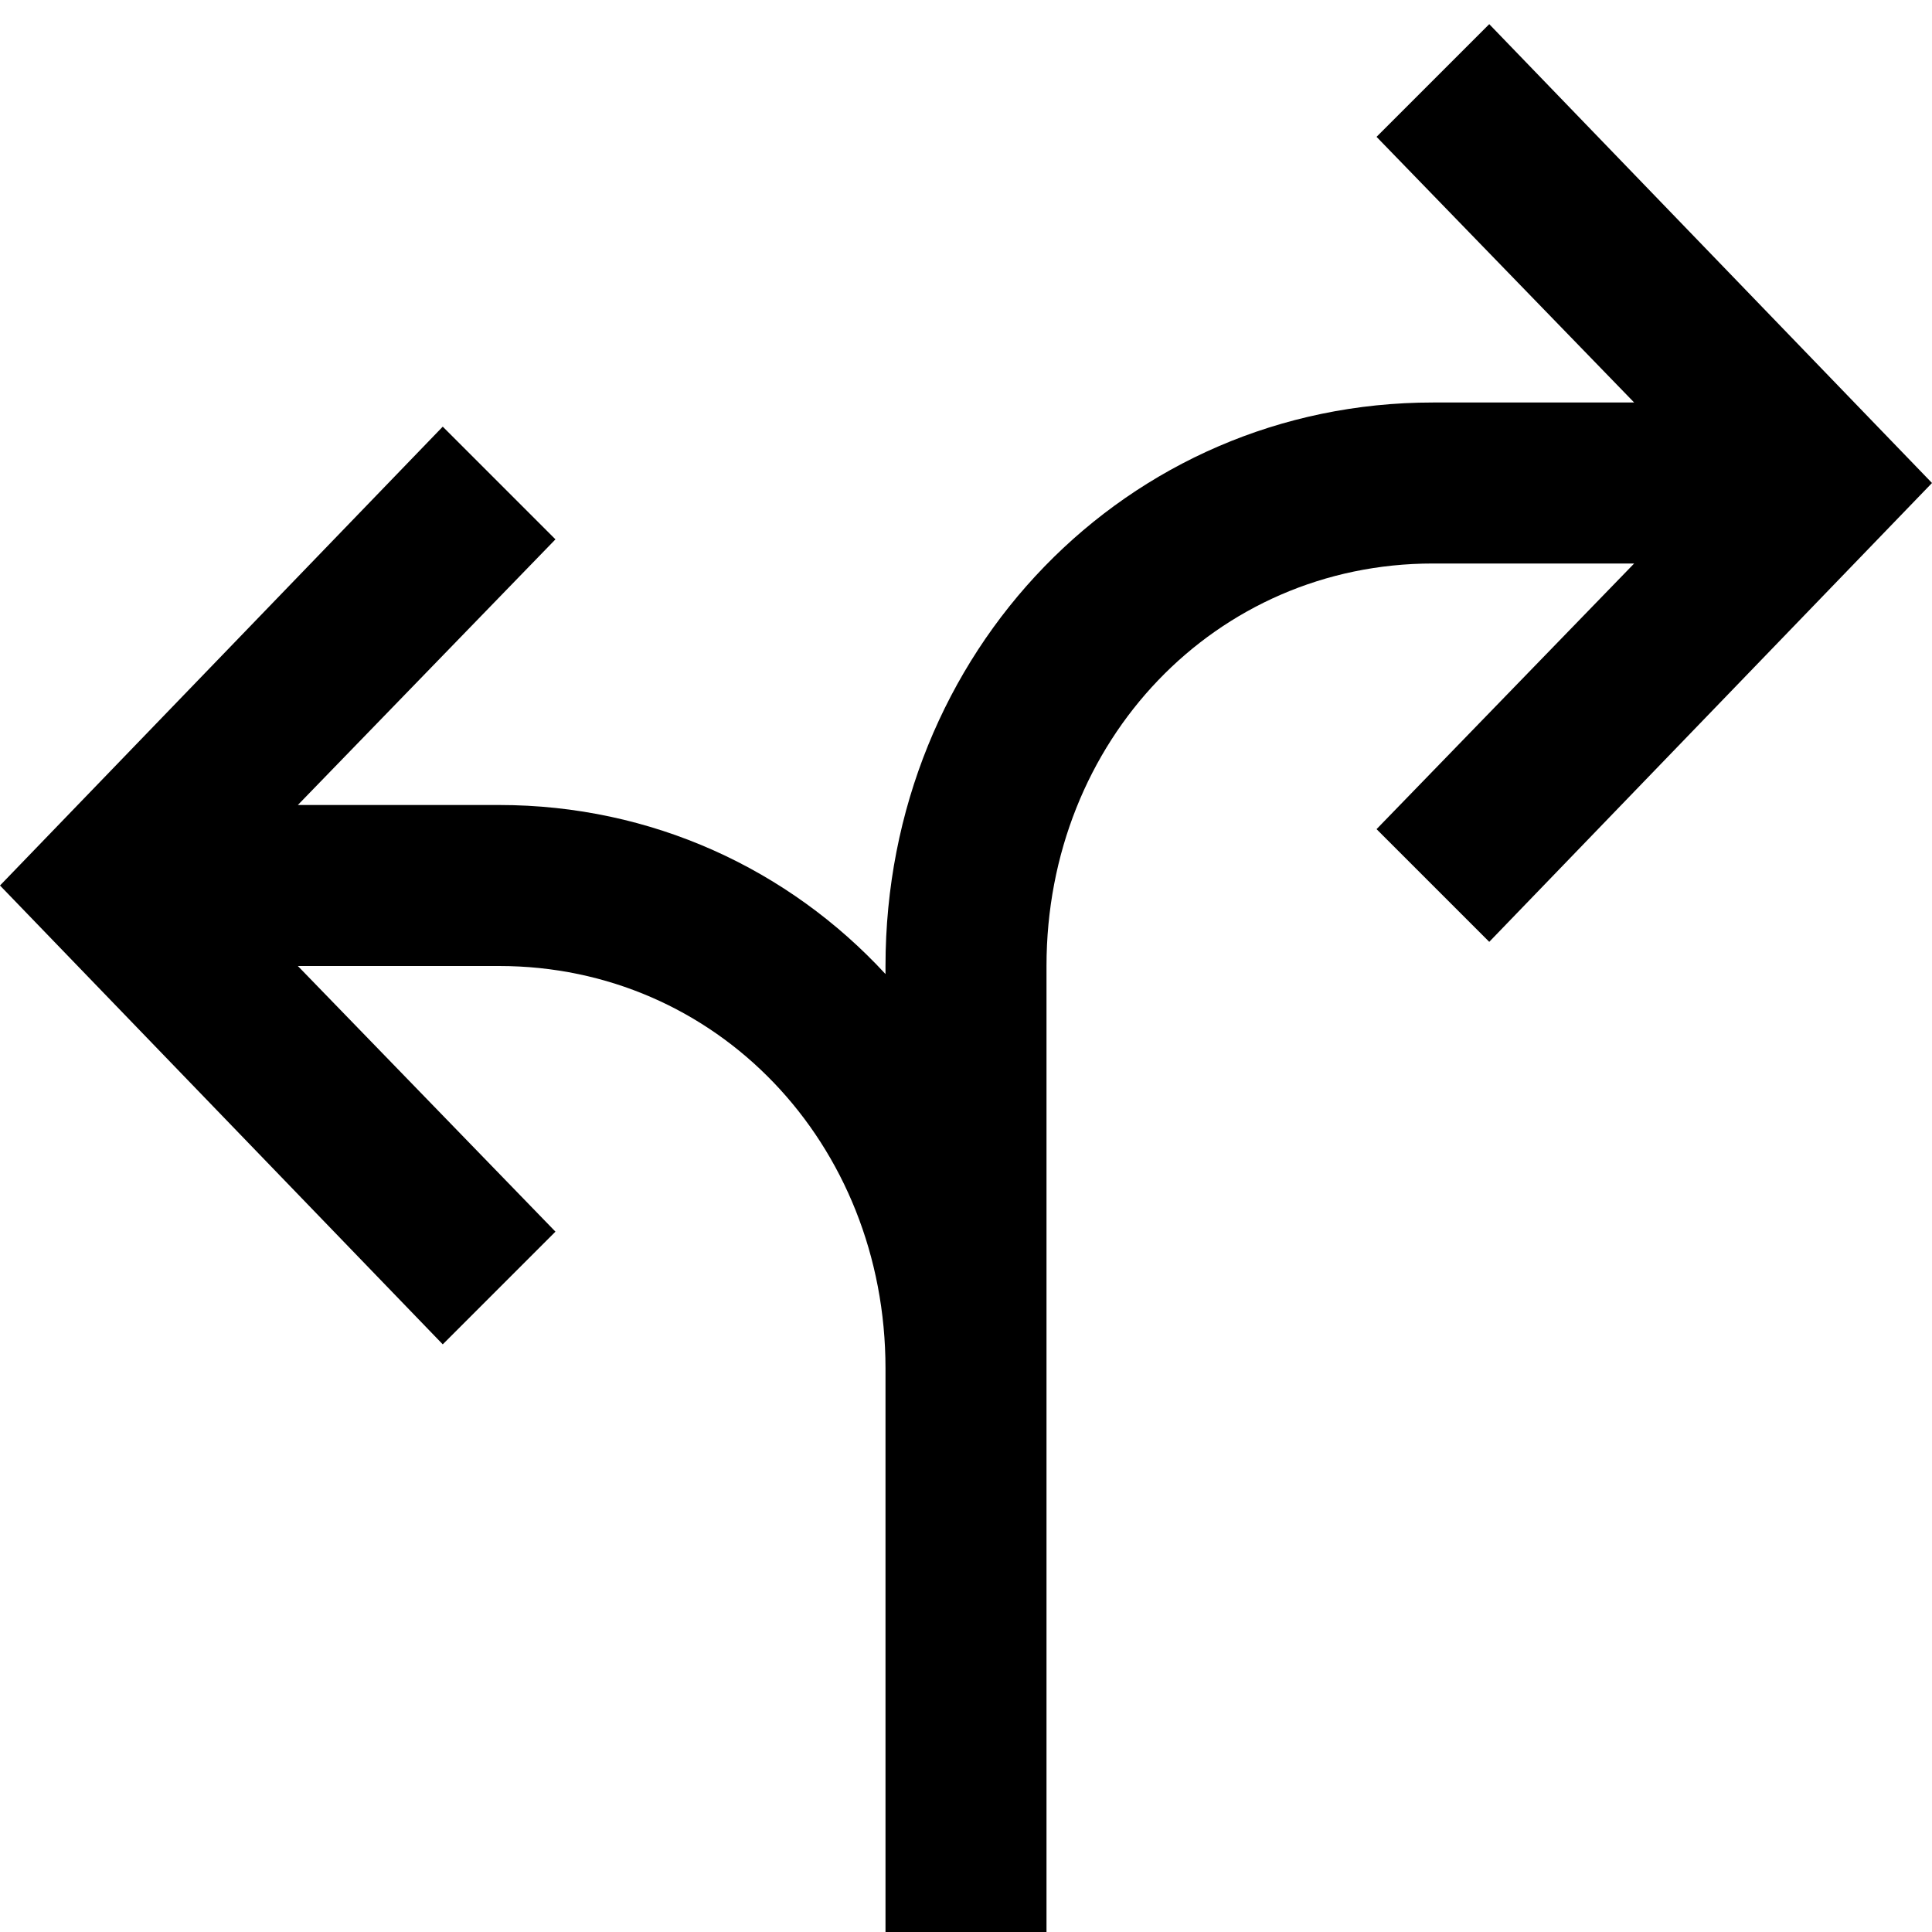
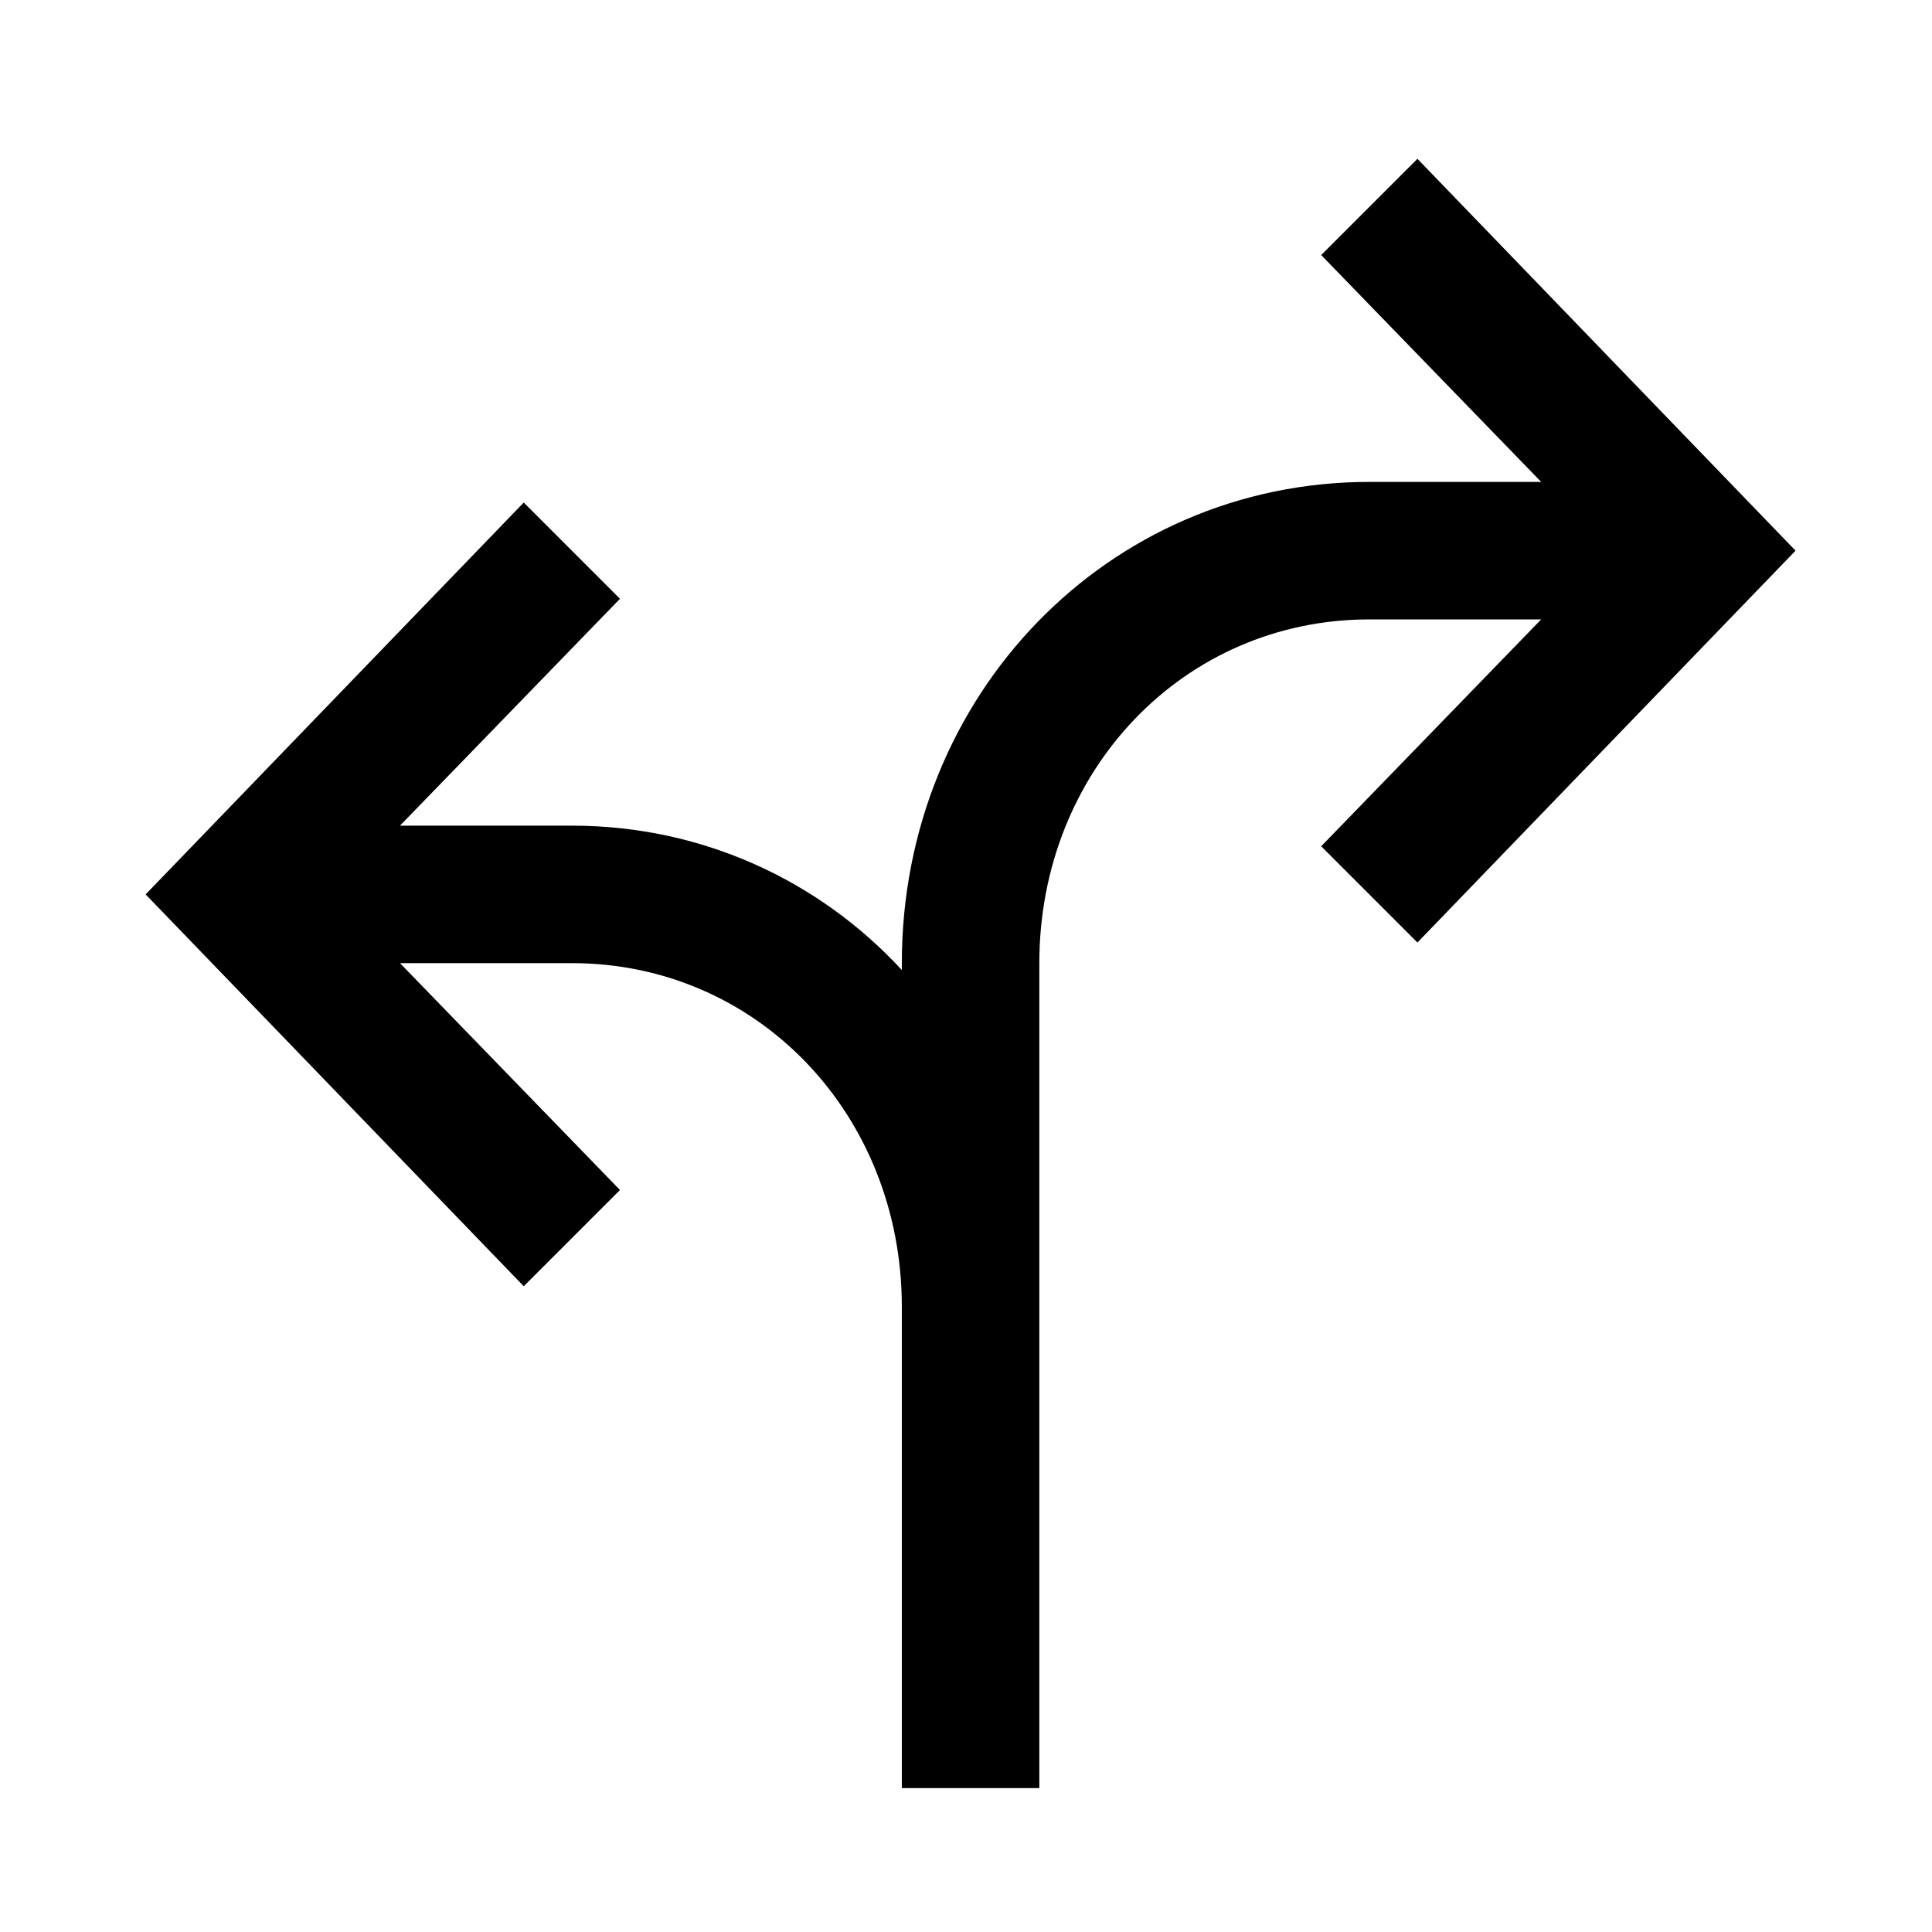
- <svg xmlns="http://www.w3.org/2000/svg" fill="#000000" height="800px" width="800px" version="1.1" id="XMLID_172_" viewBox="0 0 24 24" xml:space="preserve">
-   <g id="directions">
-     <g>
-       <path d="M13,24h-2v-7c0-2.8-2.1-5-4.8-5H3.7l3.2,3.3l-1.4,1.4L0,11l5.5-5.7l1.4,1.4L3.7,10h2.5c1.9,0,3.6,0.8,4.8,2.1V12    c0-3.9,3-7,6.8-7h2.5l-3.2-3.3l1.4-1.4L24,6l-5.5,5.7l-1.4-1.4L20.3,7h-2.5C15.1,7,13,9.2,13,12V24z" />
+ <svg xmlns="http://www.w3.org/2000/svg" clip-rule="evenodd" fill-rule="evenodd" stroke-linejoin="round" stroke-miterlimit="2" viewBox="0 0 64 64" version="1.1" id="svg10">
+   <defs id="defs14">
+     <filter style="color-interpolation-filters:sRGB" id="filter959" x="-0.042" y="-0.062" width="1.083" height="1.125">
+       <feColorMatrix values="0.21 0.72 0.072 0.62 0 0.21 0.72 0.072 0.62 0 0.21 0.72 0.072 0.62 0 0 0 0 1 0 " id="feColorMatrix957" />
+     </filter>
+   </defs>
+   <path d="m0 0h64v64h-64z" fill="none" id="path2" />
+   <text xml:space="preserve" style="font-style:normal;font-weight:normal;font-size:40px;line-height:1.25;font-family:sans-serif;letter-spacing:0px;word-spacing:0px;fill:#000000;fill-opacity:1;stroke:none" x="17.627" y="10.847" id="text827">
+     <tspan id="tspan825" x="17.627" y="46.238" />
+   </text>
+   <g id="directions" transform="matrix(2.277316,0,0,2.277316,4.823963,4.57751)">
+     <g id="g4">
+       <path d="M 13,24 H 11 V 17 C 11,14.2 8.9,12 6.2,12 H 3.7 L 6.9,15.3 5.5,16.7 0,11 5.5,5.3 6.9,6.7 3.7,10 h 2.5 c 1.9,0 3.6,0.8 4.8,2.1 V 12 c 0,-3.9 3,-7 6.8,-7 h 2.5 L 17.1,1.7 18.5,0.3 24,6 18.5,11.7 17.1,10.3 20.3,7 H 17.8 C 15.1,7 13,9.2 13,12 Z" id="path2-15" />
    </g>
  </g>
</svg>
